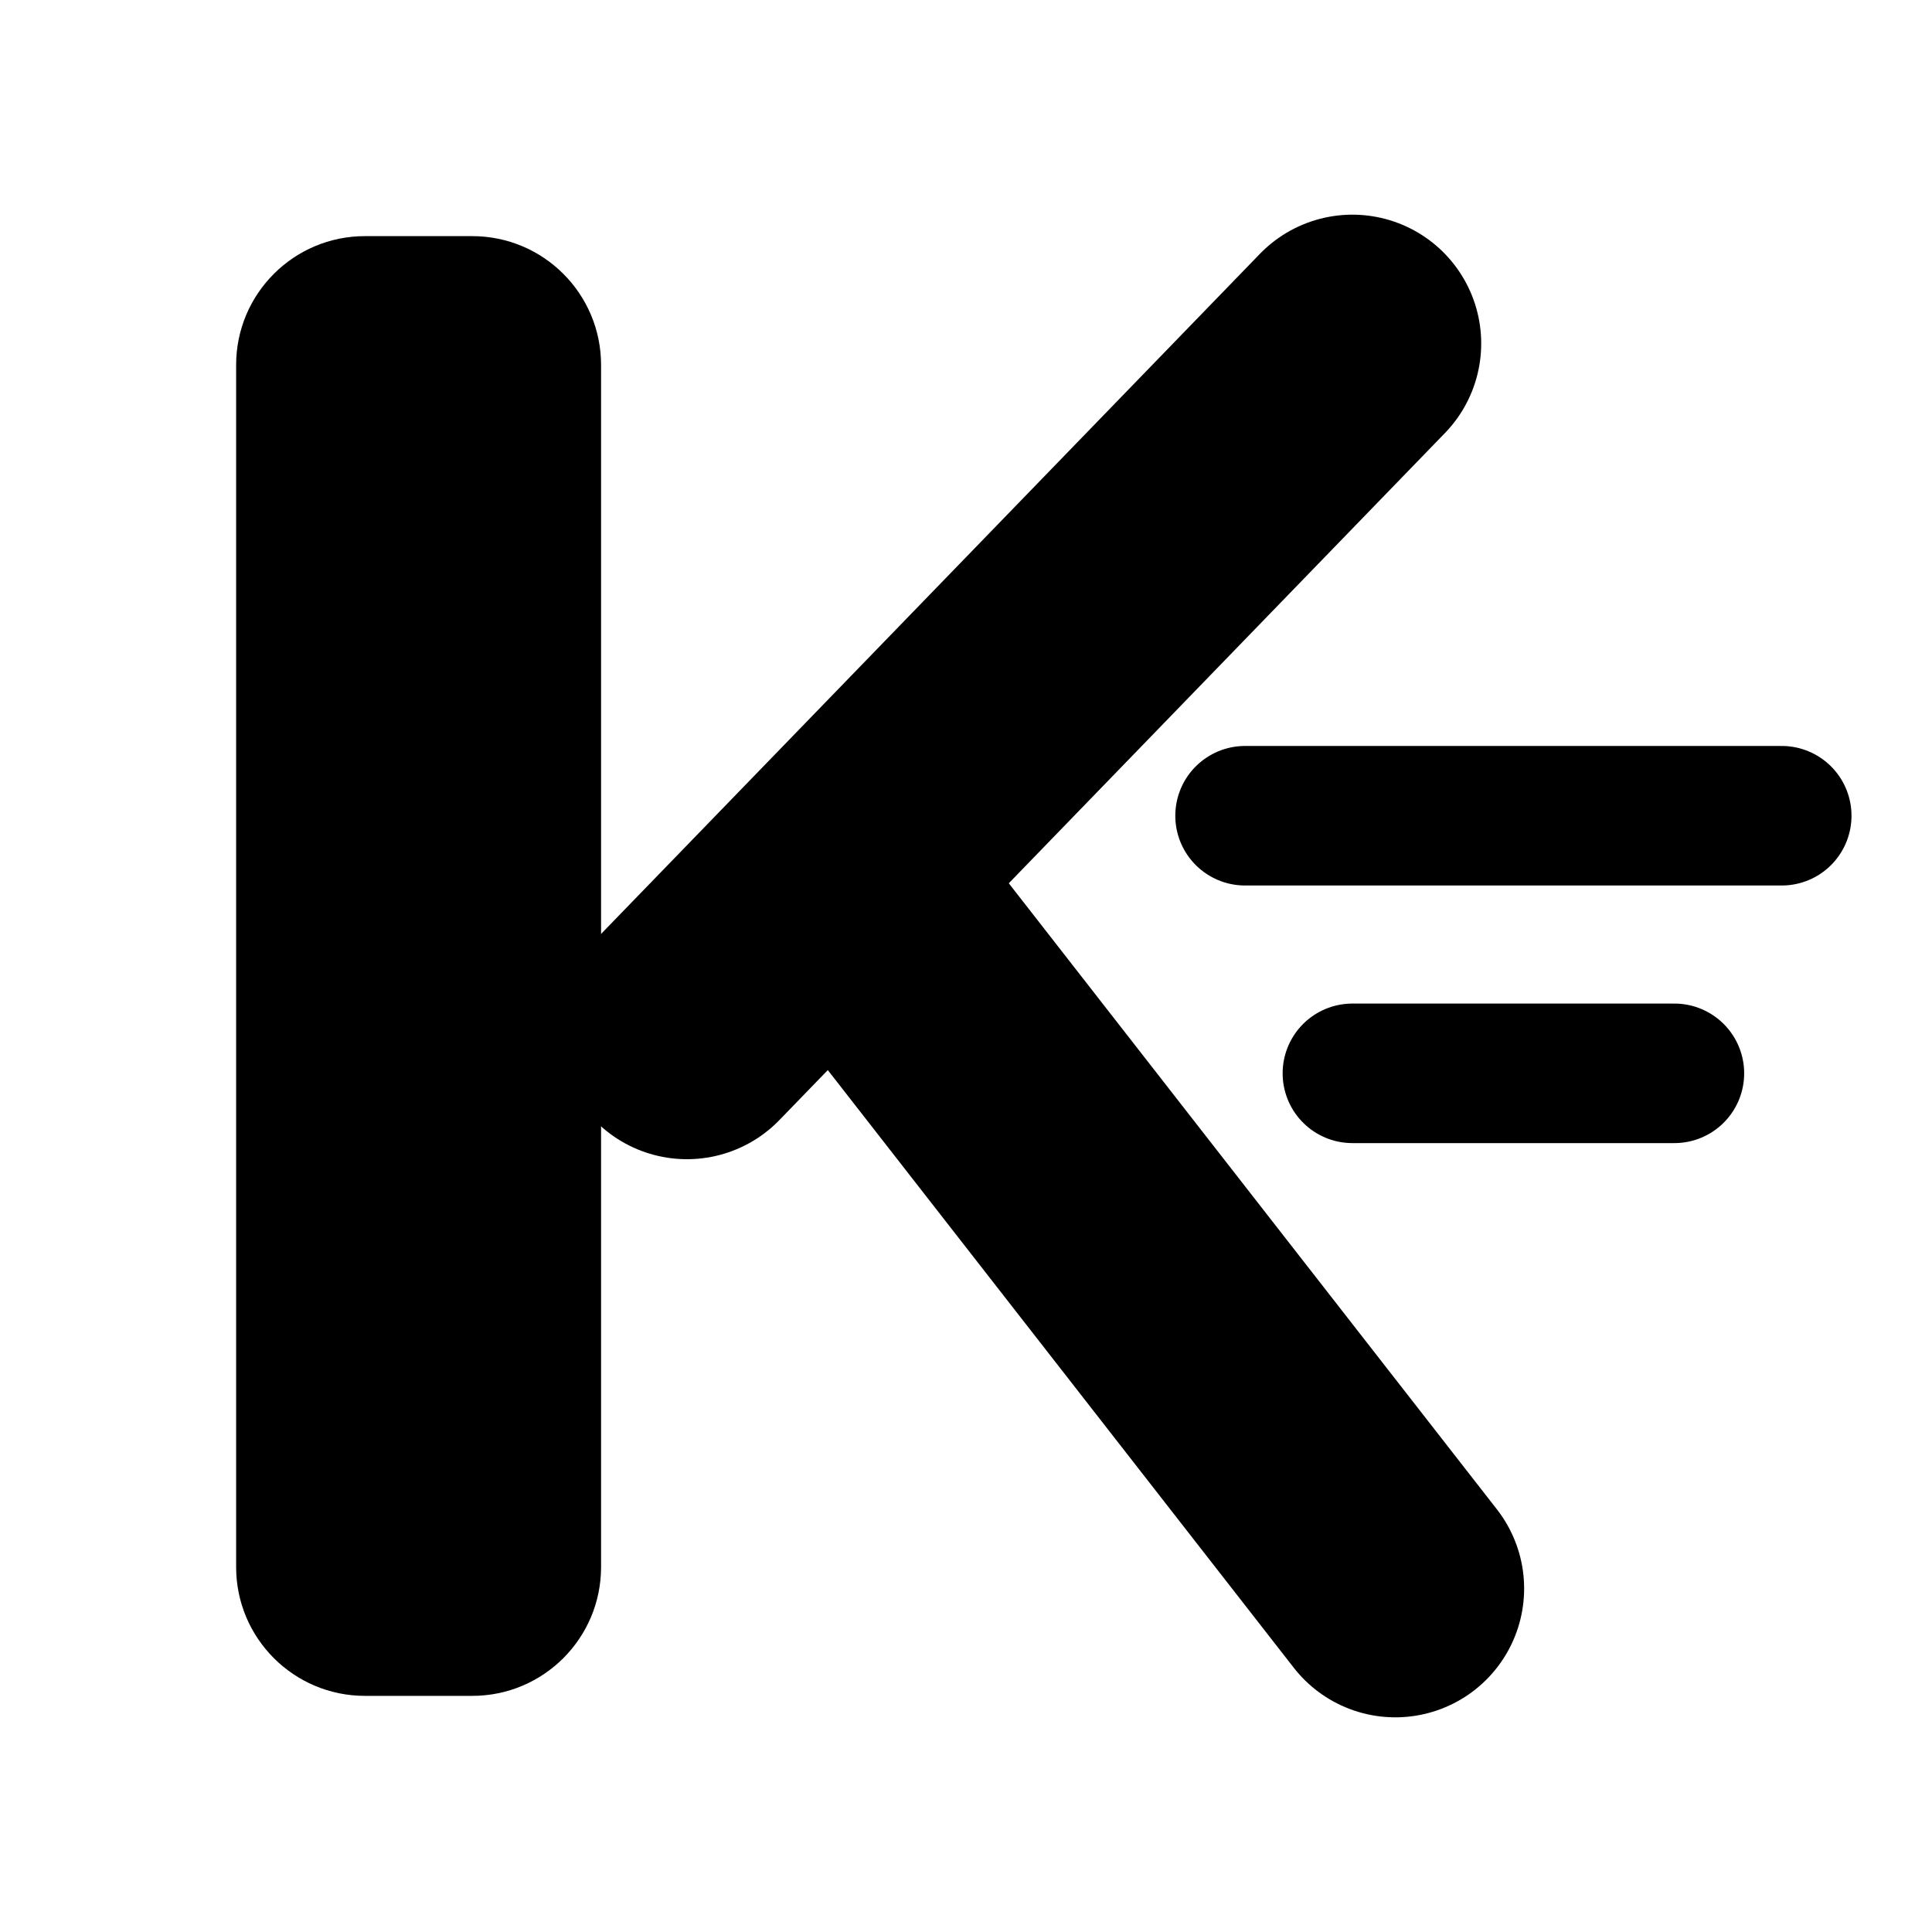
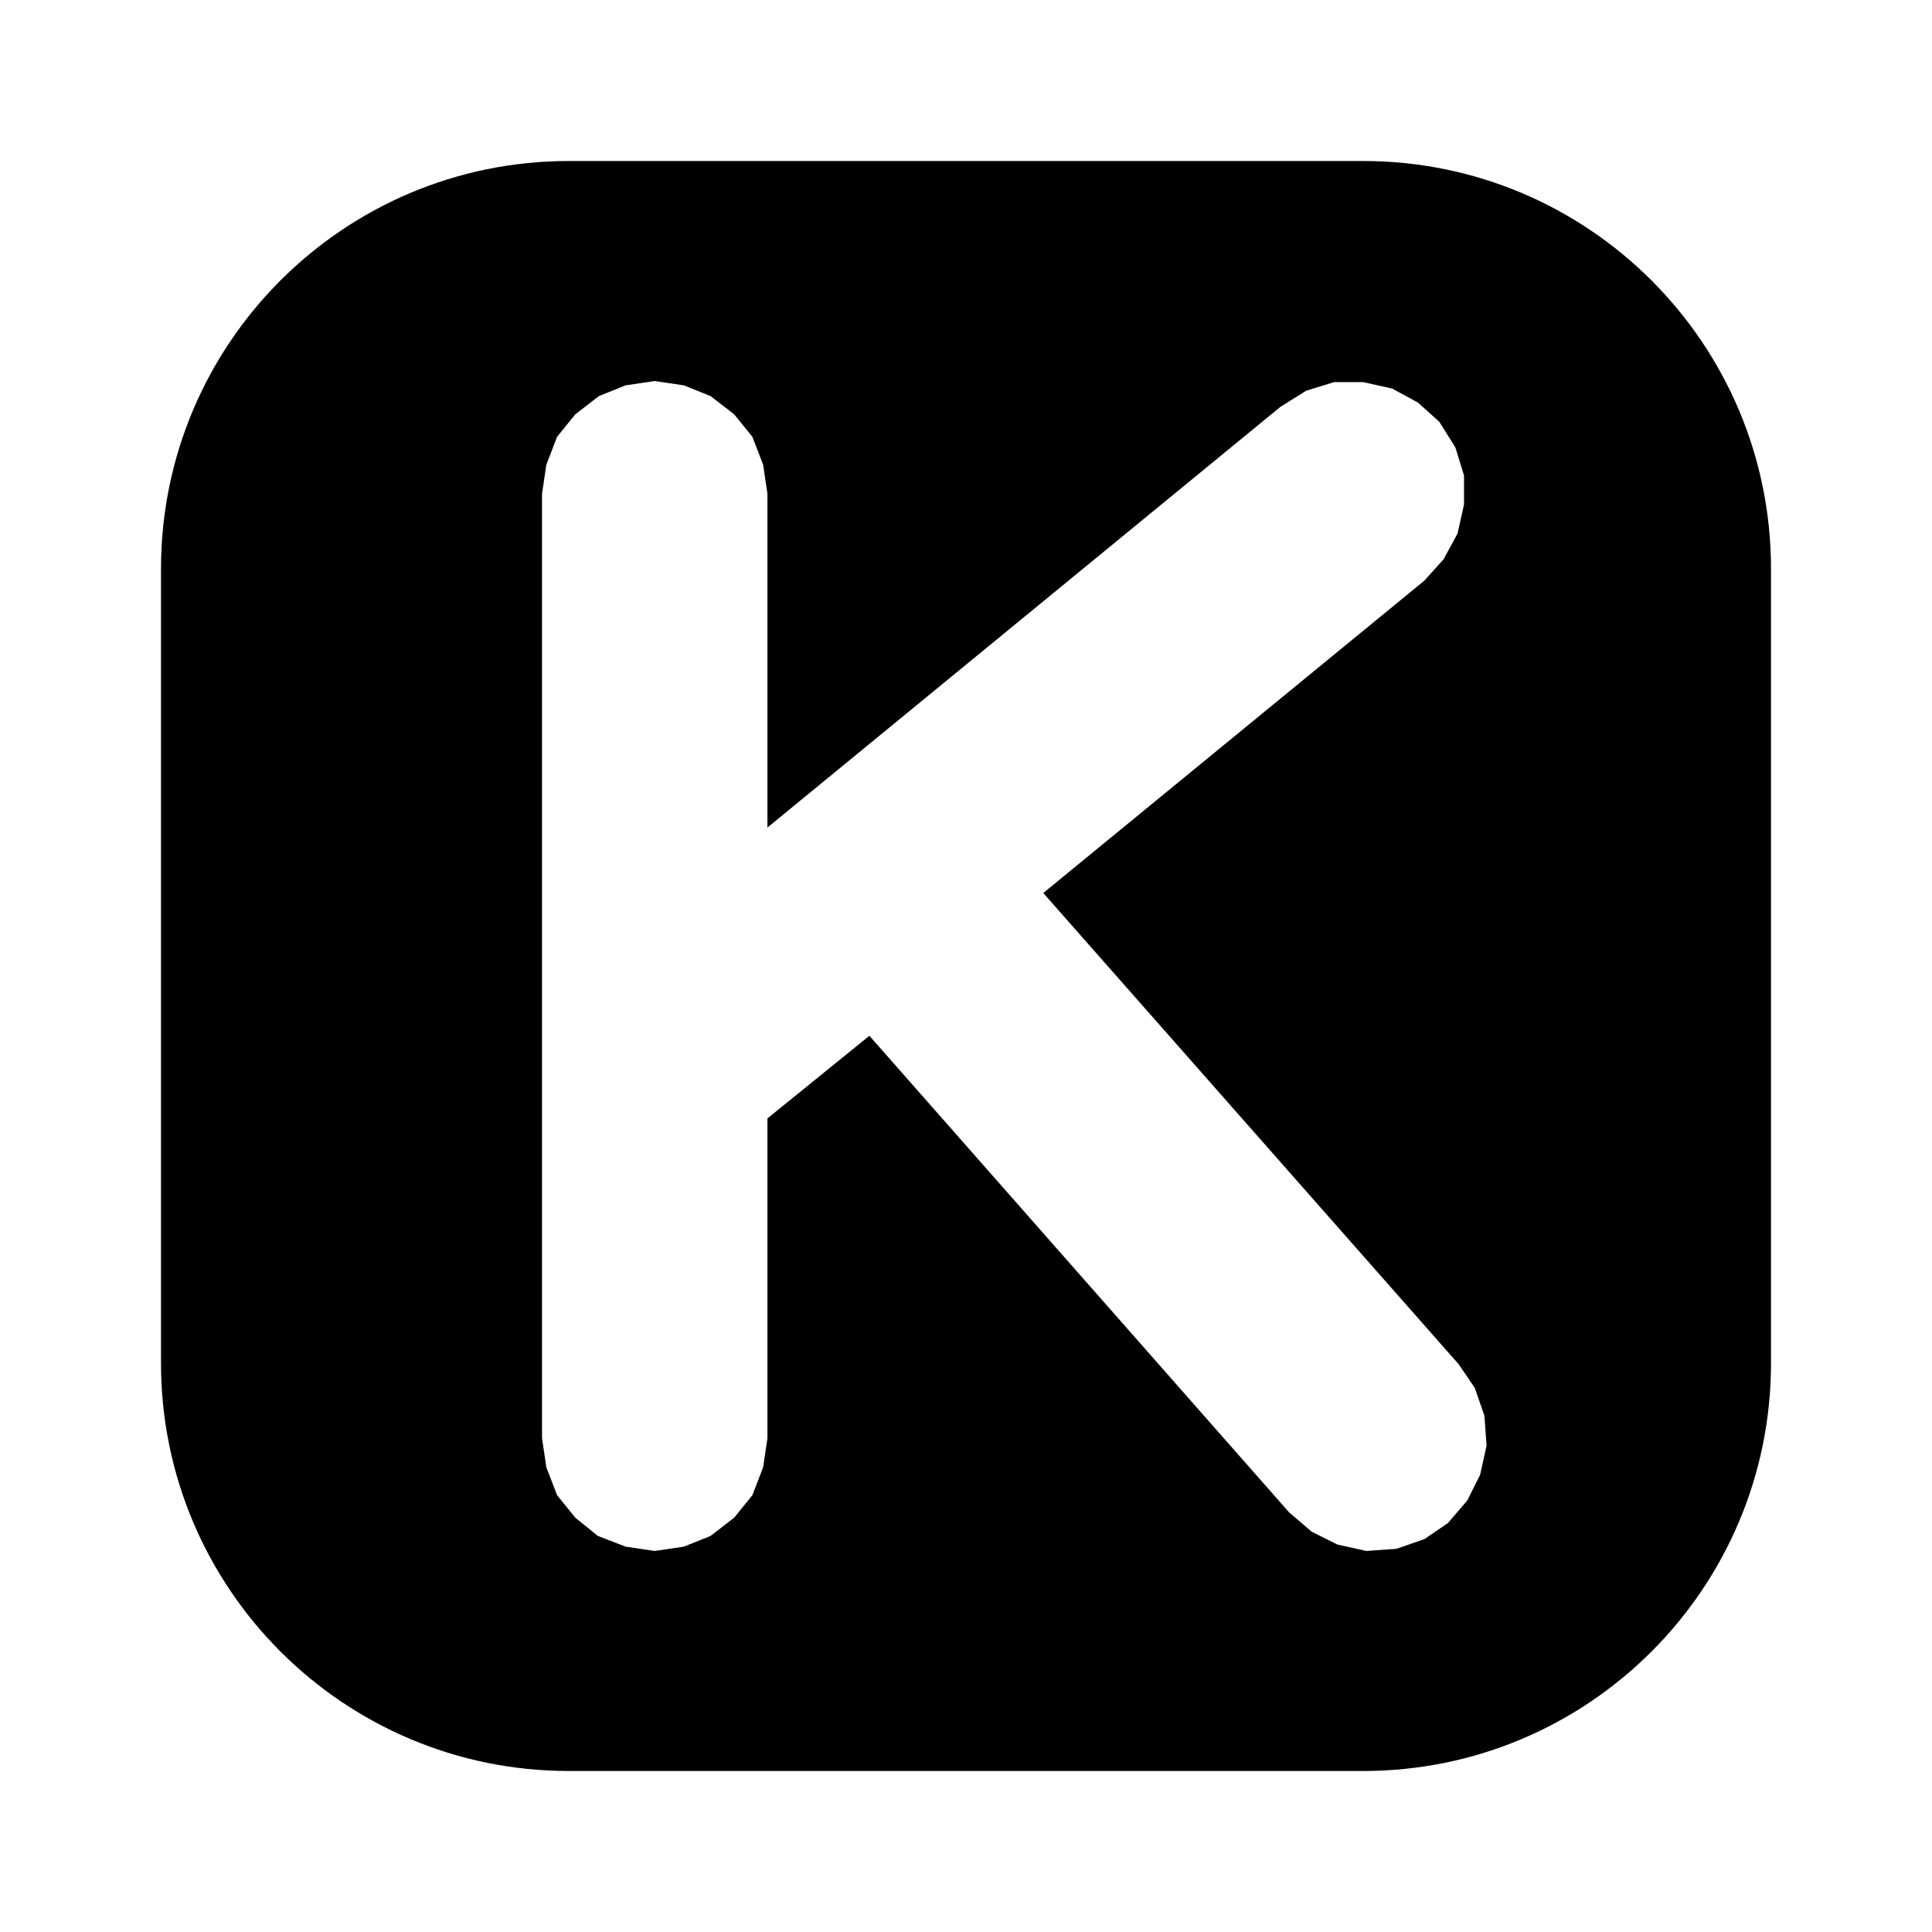
<svg xmlns="http://www.w3.org/2000/svg" width="18pt" height="18pt" viewBox="0 0 18 18">
-   <rect x="2.2" y="2.2" width="3.4" height="13.6" rx="1.2" fill="#000" />
-   <g fill="none" stroke="#000" stroke-linecap="round" stroke-width="2.4">
-     <path d="M12.6 3.2 L6.4 9.6" />
-     <path d="M8.4 8.9 L13 14.8" />
-   </g>
-   <g fill="none" stroke="#000" stroke-linecap="round" stroke-width="1.3">
-     <path d="M11.6 7.6 H16.6" />
-     <path d="M12.6 10 H15.6" />
-   </g>
+   <path fill="#000" fill-rule="evenodd" d="M5.3 1.5H12.7A3.8 3.8 0 0 1 16.5 5.3V12.7A3.8 3.8 0 0 1 12.7 16.5H5.3A3.8 3.8 0 0 1 1.5 12.7V5.3A3.8 3.8 0 0 1 5.3 1.5Z M7.15 10.42 L8.1 9.65 L12.01 14.09 L12.22 14.27 L12.46 14.39 L12.73 14.45 L13.01 14.43 L13.27 14.34 L13.49 14.19 L13.67 13.98 L13.79 13.74 L13.85 13.47 L13.83 13.19 L13.74 12.93 L13.59 12.71 L9.72 8.32 L13.27 5.41 L13.45 5.21 L13.58 4.97 L13.64 4.7 L13.64 4.43 L13.56 4.17 L13.41 3.93 L13.21 3.75 L12.97 3.62 L12.7 3.56 L12.43 3.56 L12.17 3.64 L11.93 3.79 L7.15 7.71 L7.15 4.6 L7.11 4.33 L7.01 4.07 L6.84 3.86 L6.62 3.69 L6.37 3.59 L6.1 3.55 L5.83 3.59 L5.58 3.69 L5.36 3.86 L5.19 4.07 L5.09 4.33 L5.05 4.6 L5.05 13.4 L5.09 13.67 L5.19 13.93 L5.36 14.14 L5.57 14.31 L5.83 14.41 L6.1 14.45 L6.37 14.41 L6.62 14.31 L6.84 14.14 L7.01 13.93 L7.11 13.67 L7.15 13.4Z" />
</svg>
